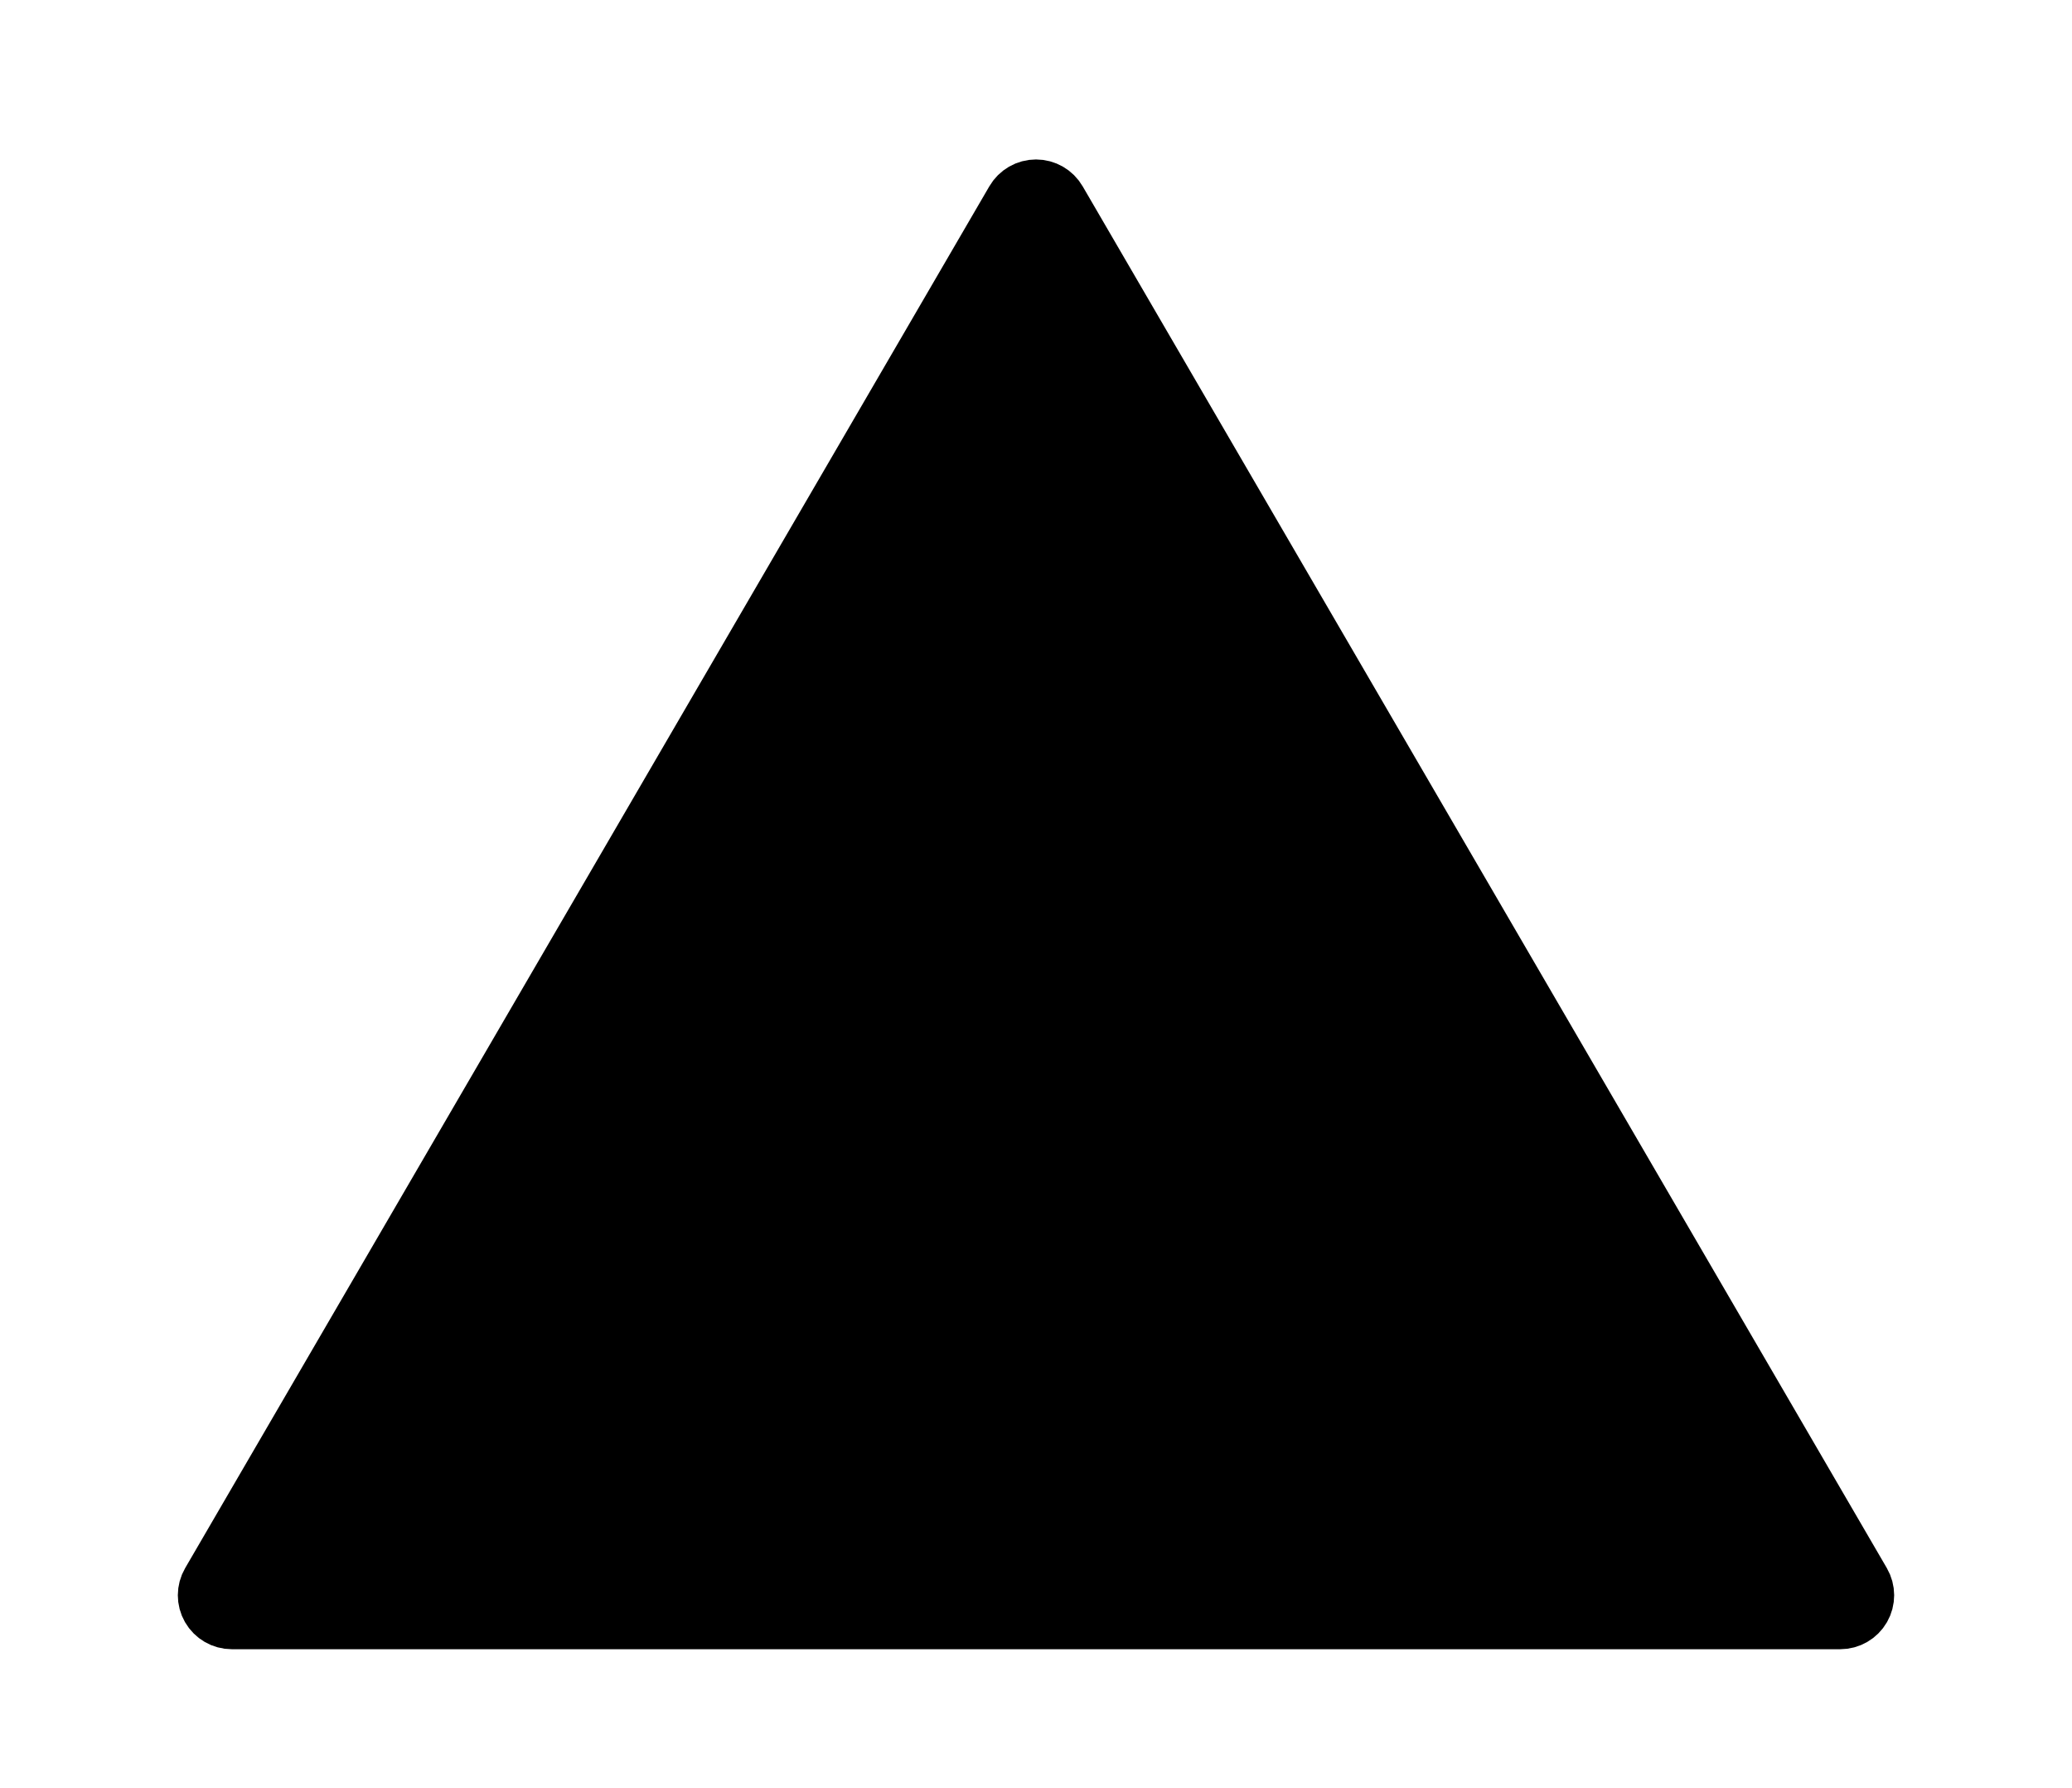
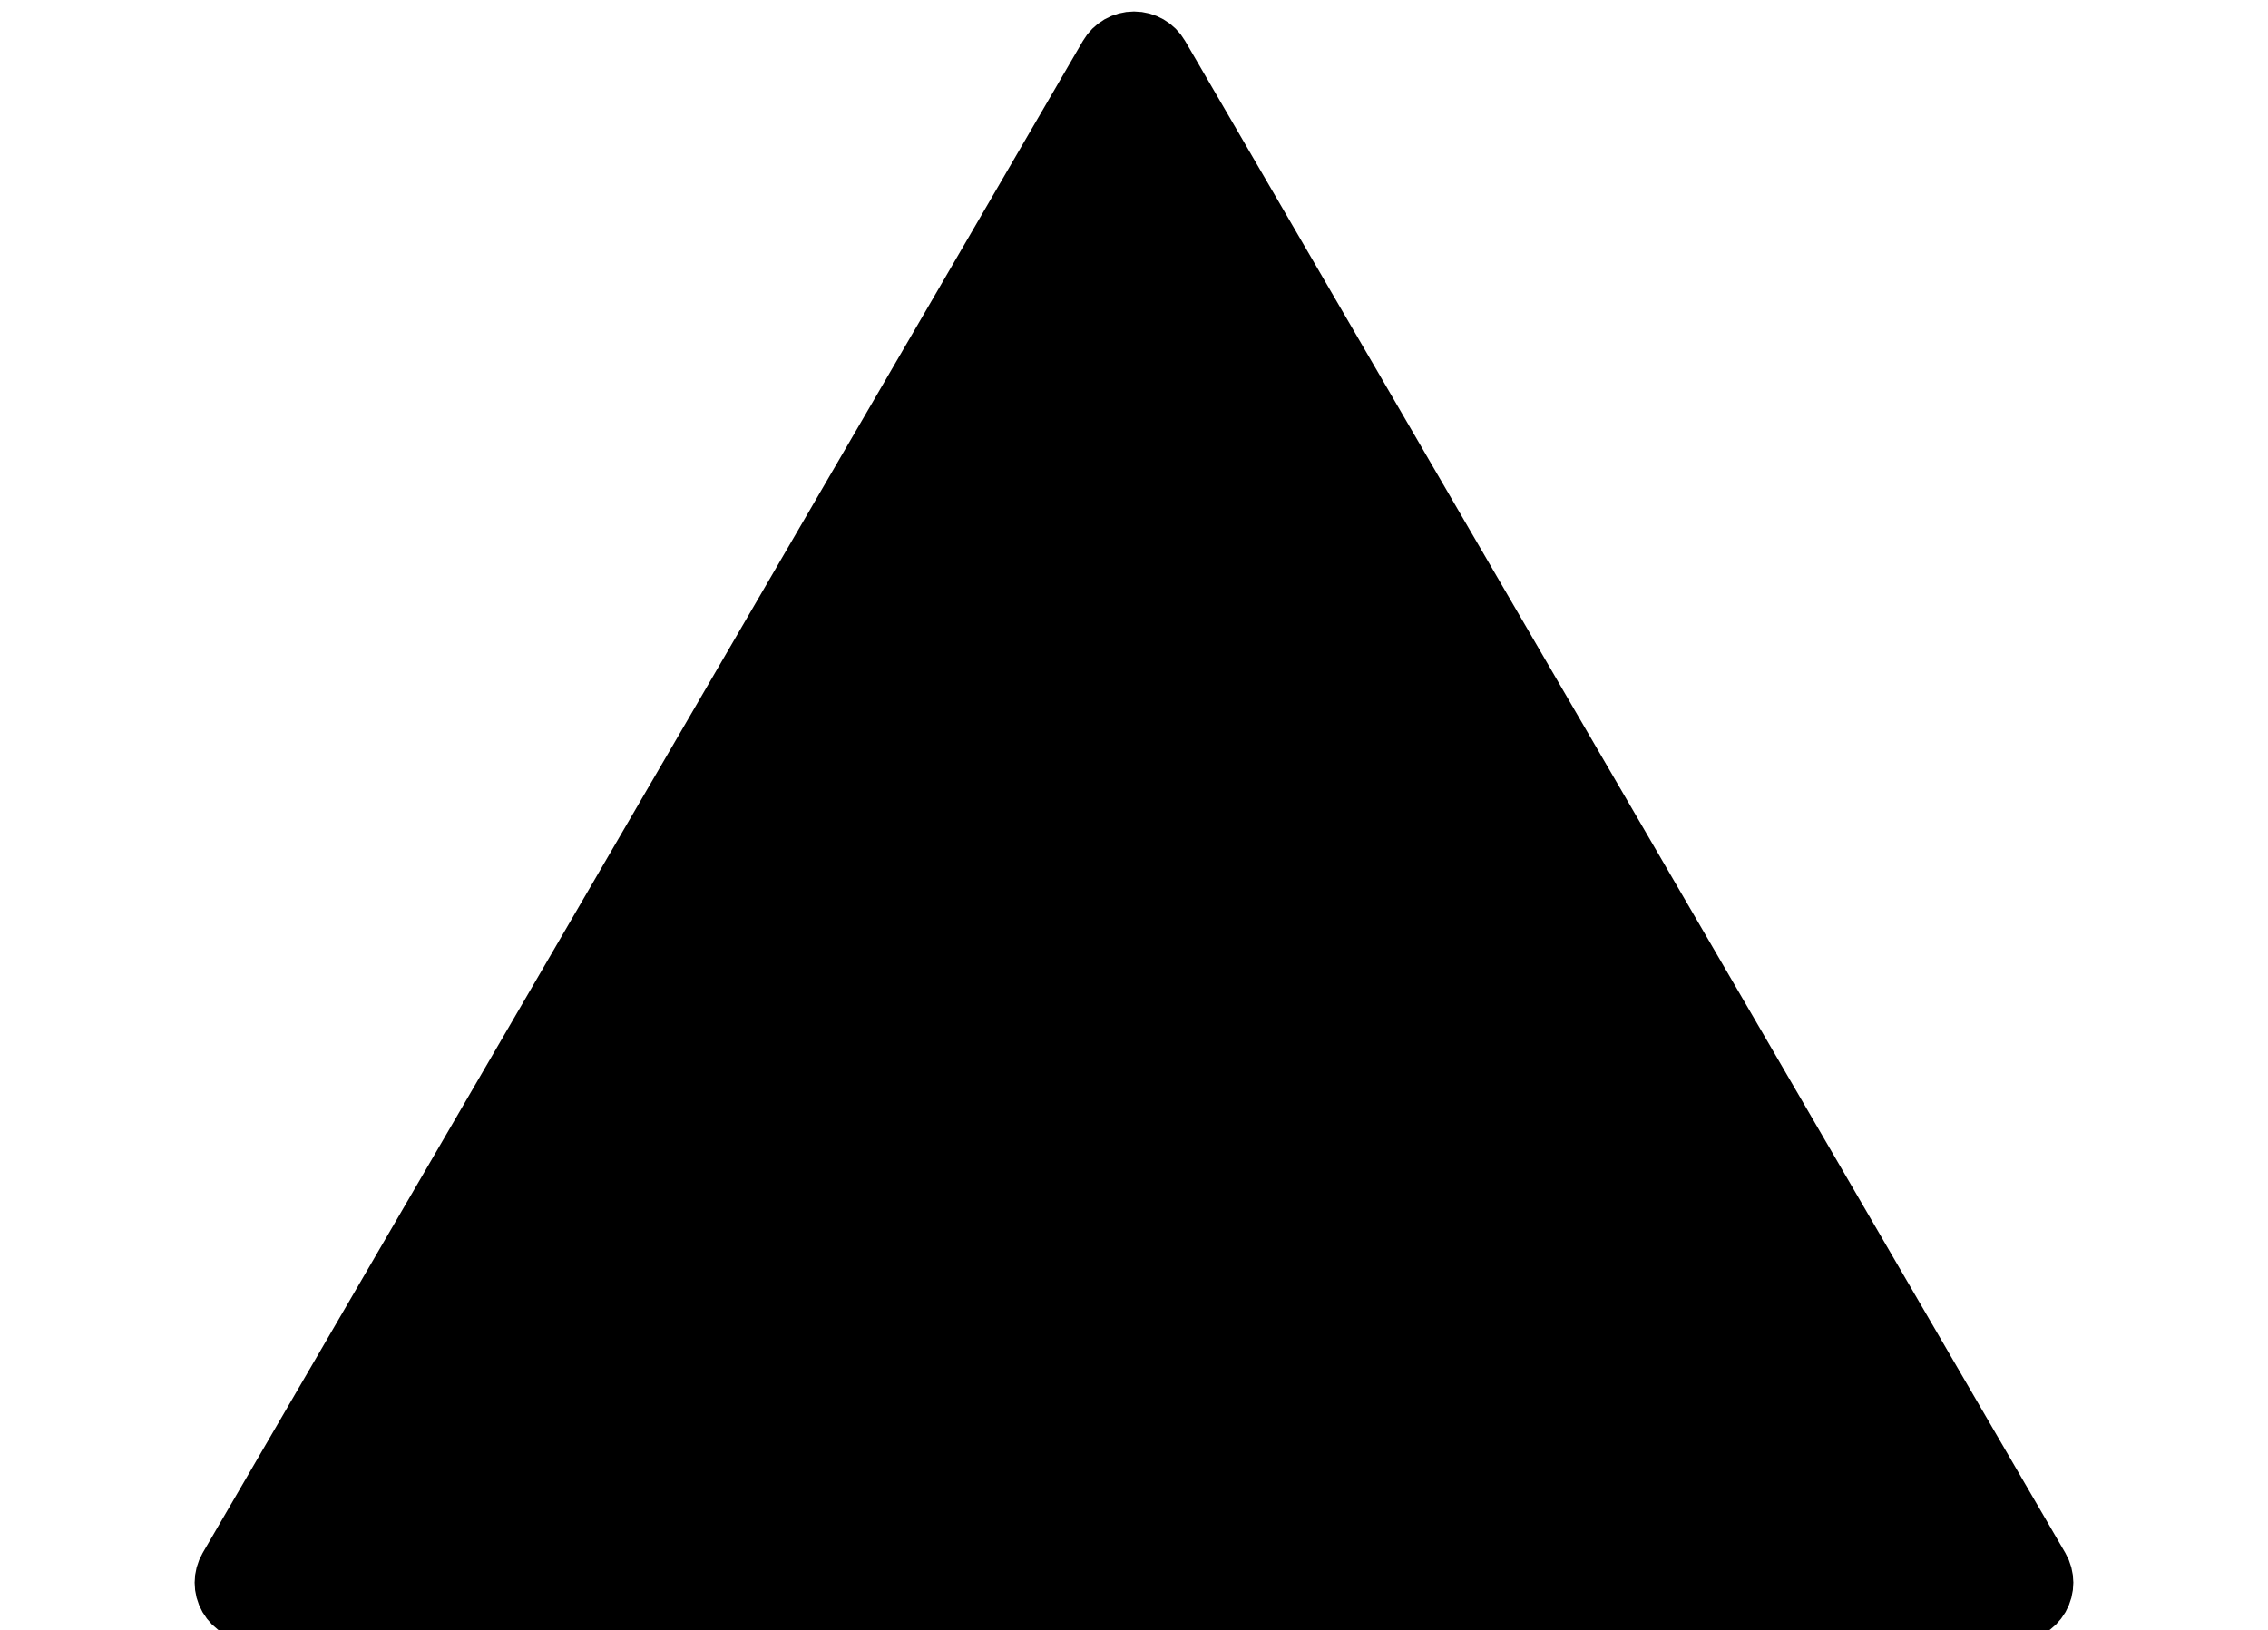
- <svg width="80" height="69" class="die-svg" viewBox="-8 0 96 69">
+ <svg class="die-svg" viewBox="-8 0 96 69">
  <path fill="currentColor" d="m1.875 66.497 37.26-64.012a1 1 0 0 1 1.73 0l37.26 64.012A1 1 0 0 1 77.261 68H2.739a1 1 0 0 1-.864-1.503z" class="face" />
  <path stroke="#000" stroke-width="3" d="m1.875 66.497 37.26-64.012a1 1 0 0 1 1.73 0l37.26 64.012A1 1 0 0 1 77.261 68H2.739a1 1 0 0 1-.864-1.503z" class="edges" />
</svg>
